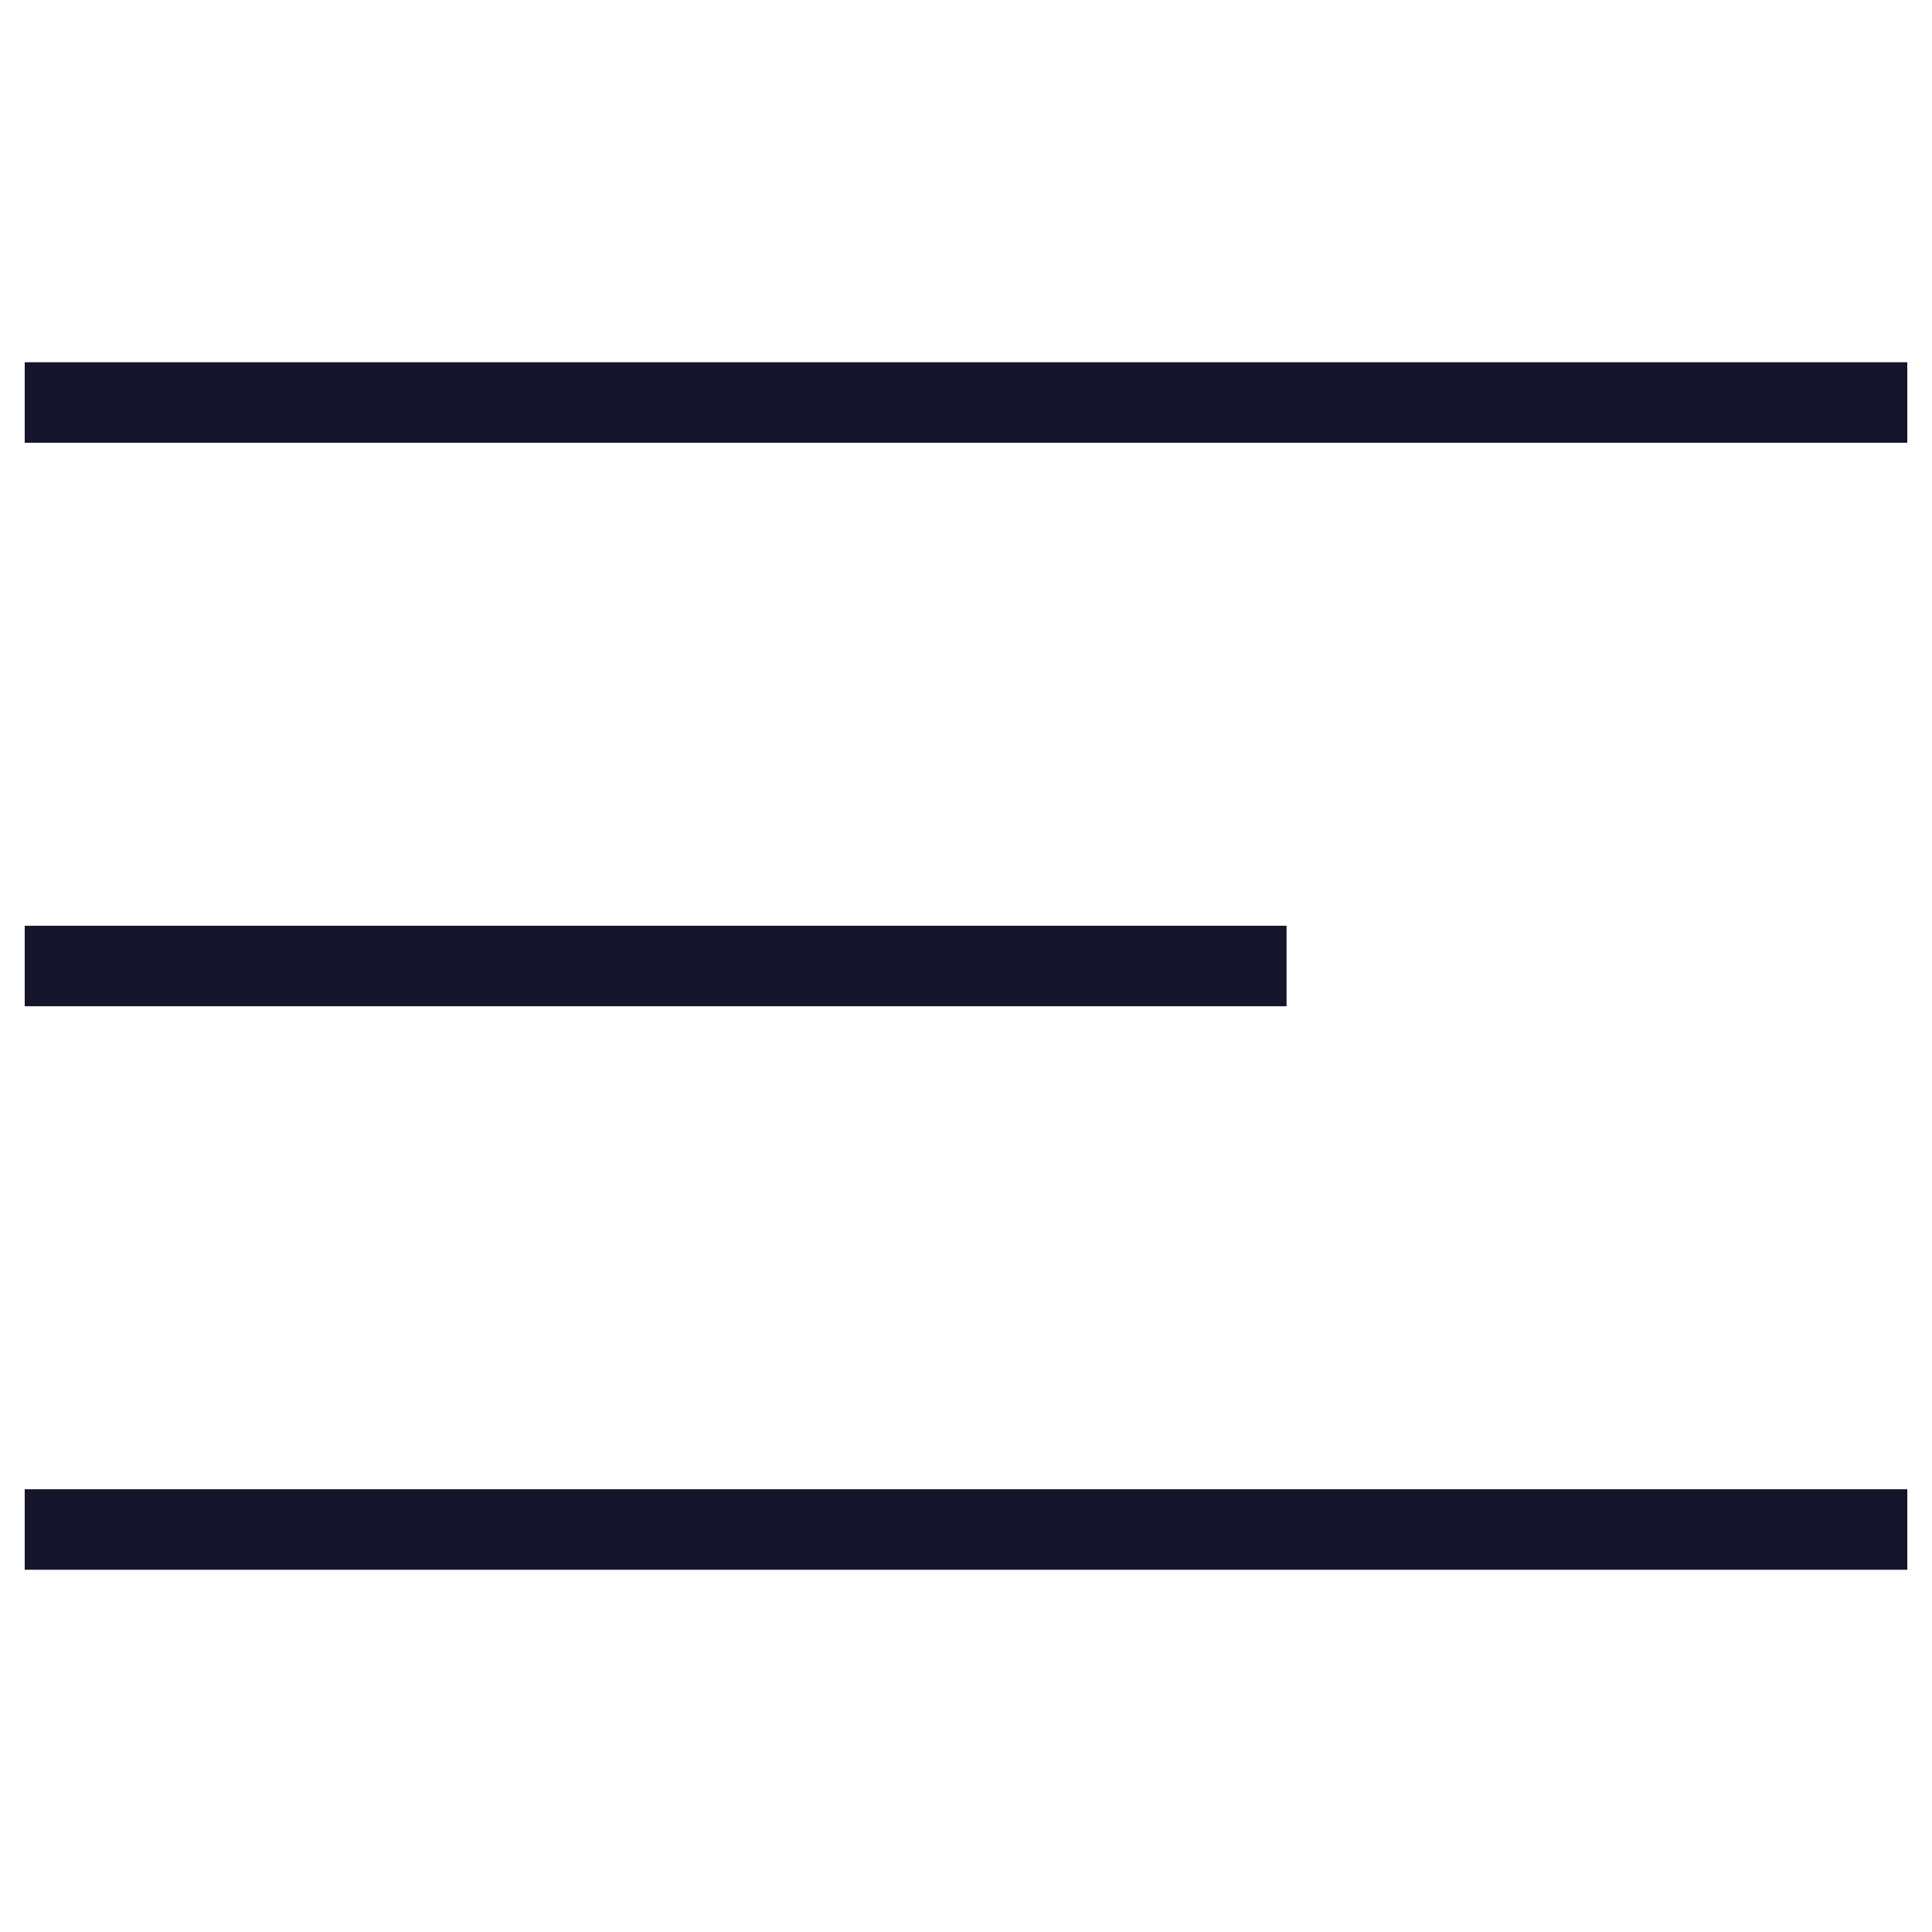
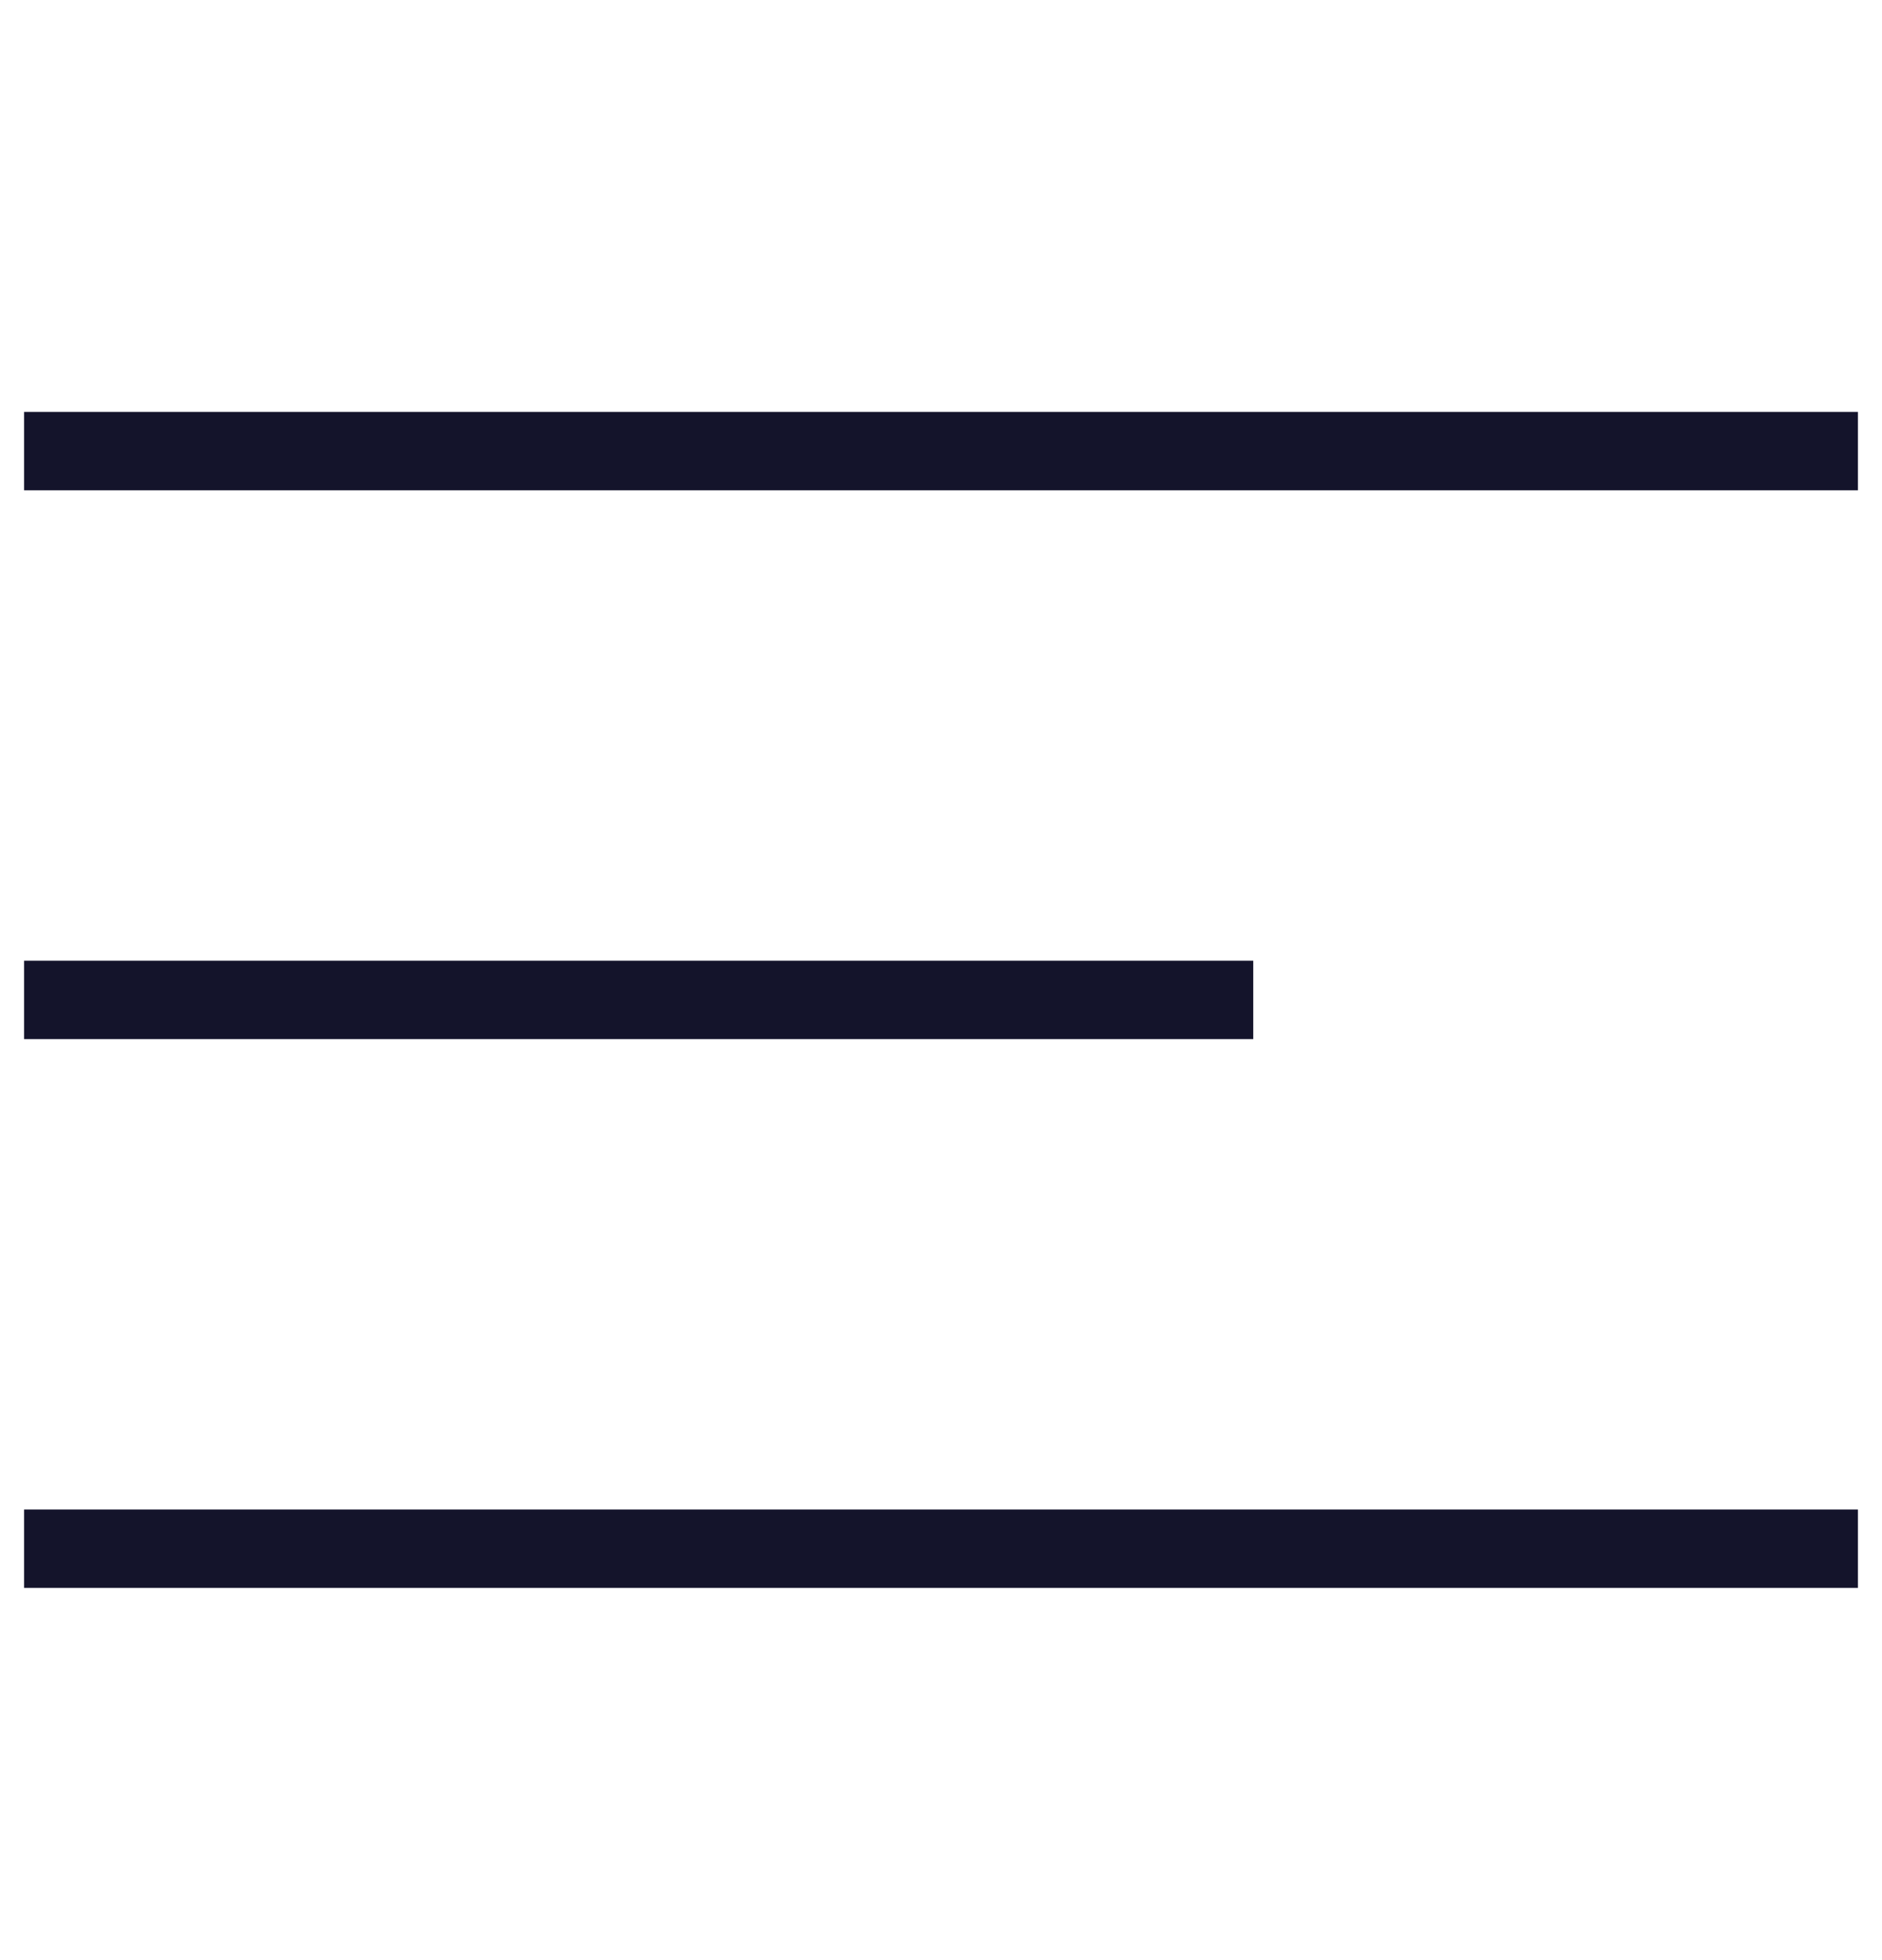
- <svg xmlns="http://www.w3.org/2000/svg" width="24" height="24" viewBox="0 0 24 24" fill="none">
-   <path d="M0.307 12H15.982" stroke="#14142B" />
-   <path d="M0.307 5H23.693" stroke="#14142B" />
-   <path d="M0.307 19H23.693" stroke="#14142B" />
+ <svg xmlns="http://www.w3.org/2000/svg" width="24" height="25" viewBox="0 0 24 25" fill="none">
+   <path d="M0.307 12.754H15.982" stroke="#14142B" />
+   <path d="M0.307 5.754H23.693" stroke="#14142B" />
+   <path d="M0.307 19.754H23.693" stroke="#14142B" />
</svg>
